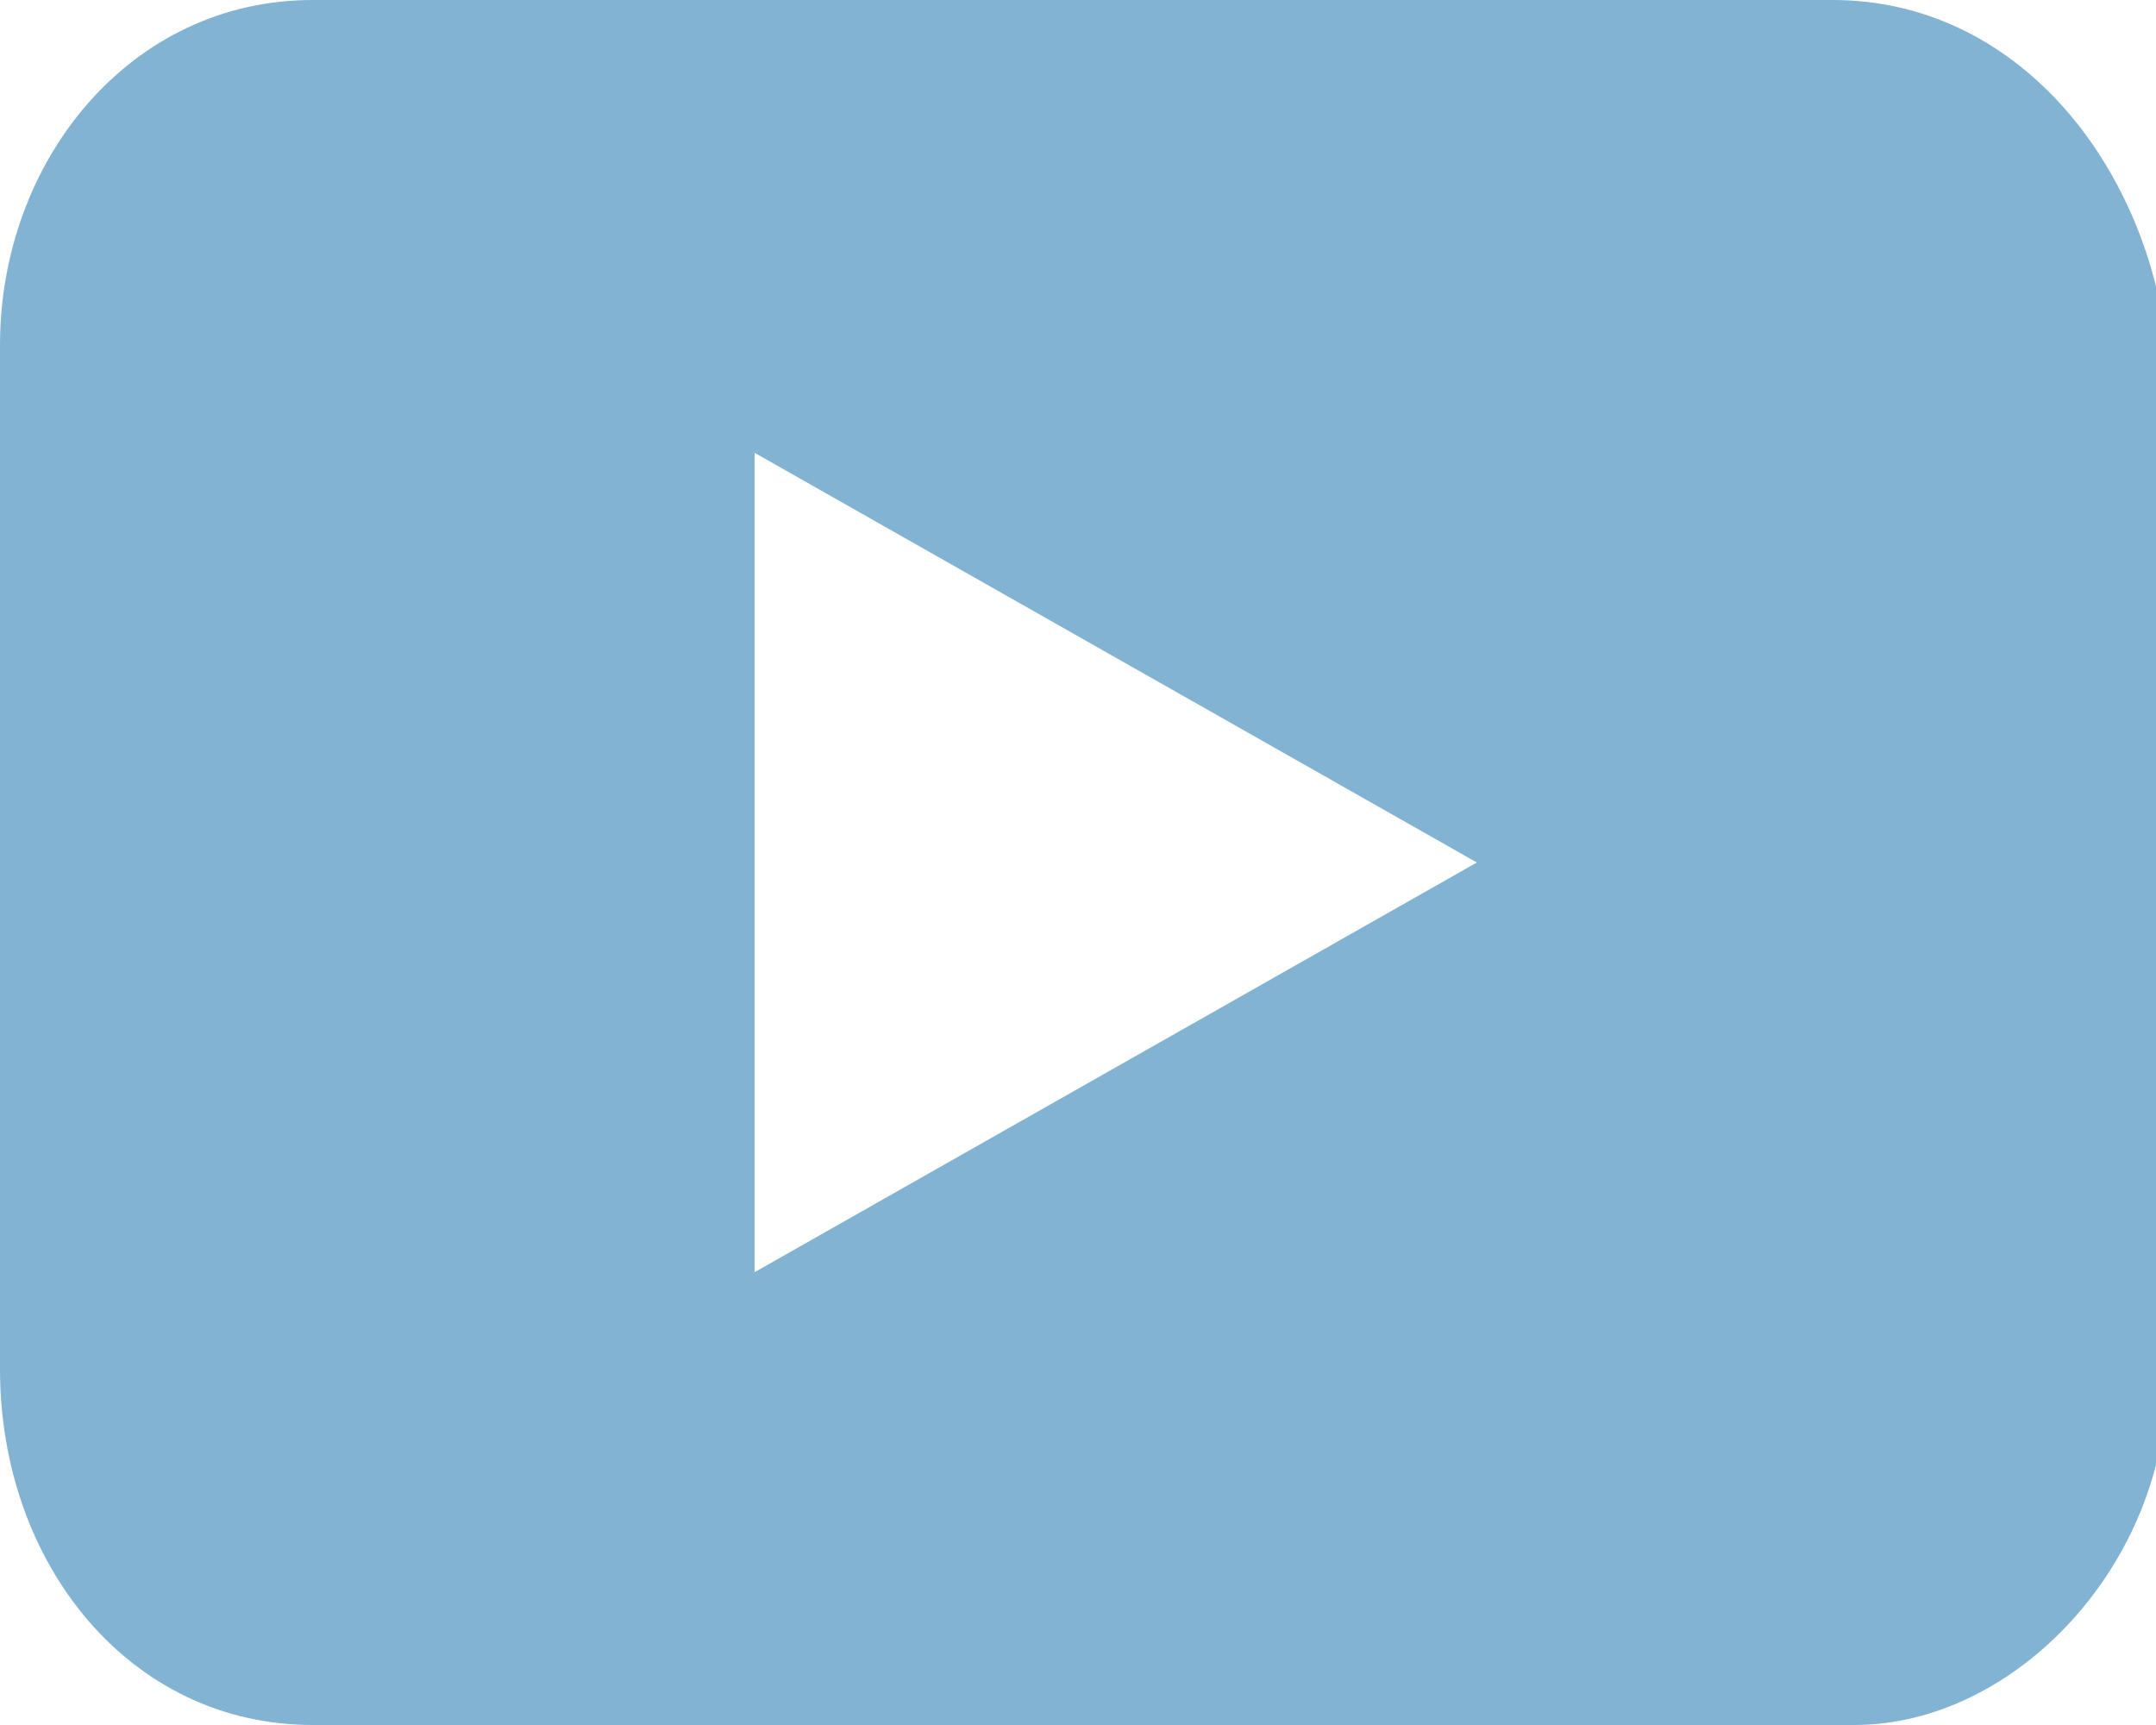
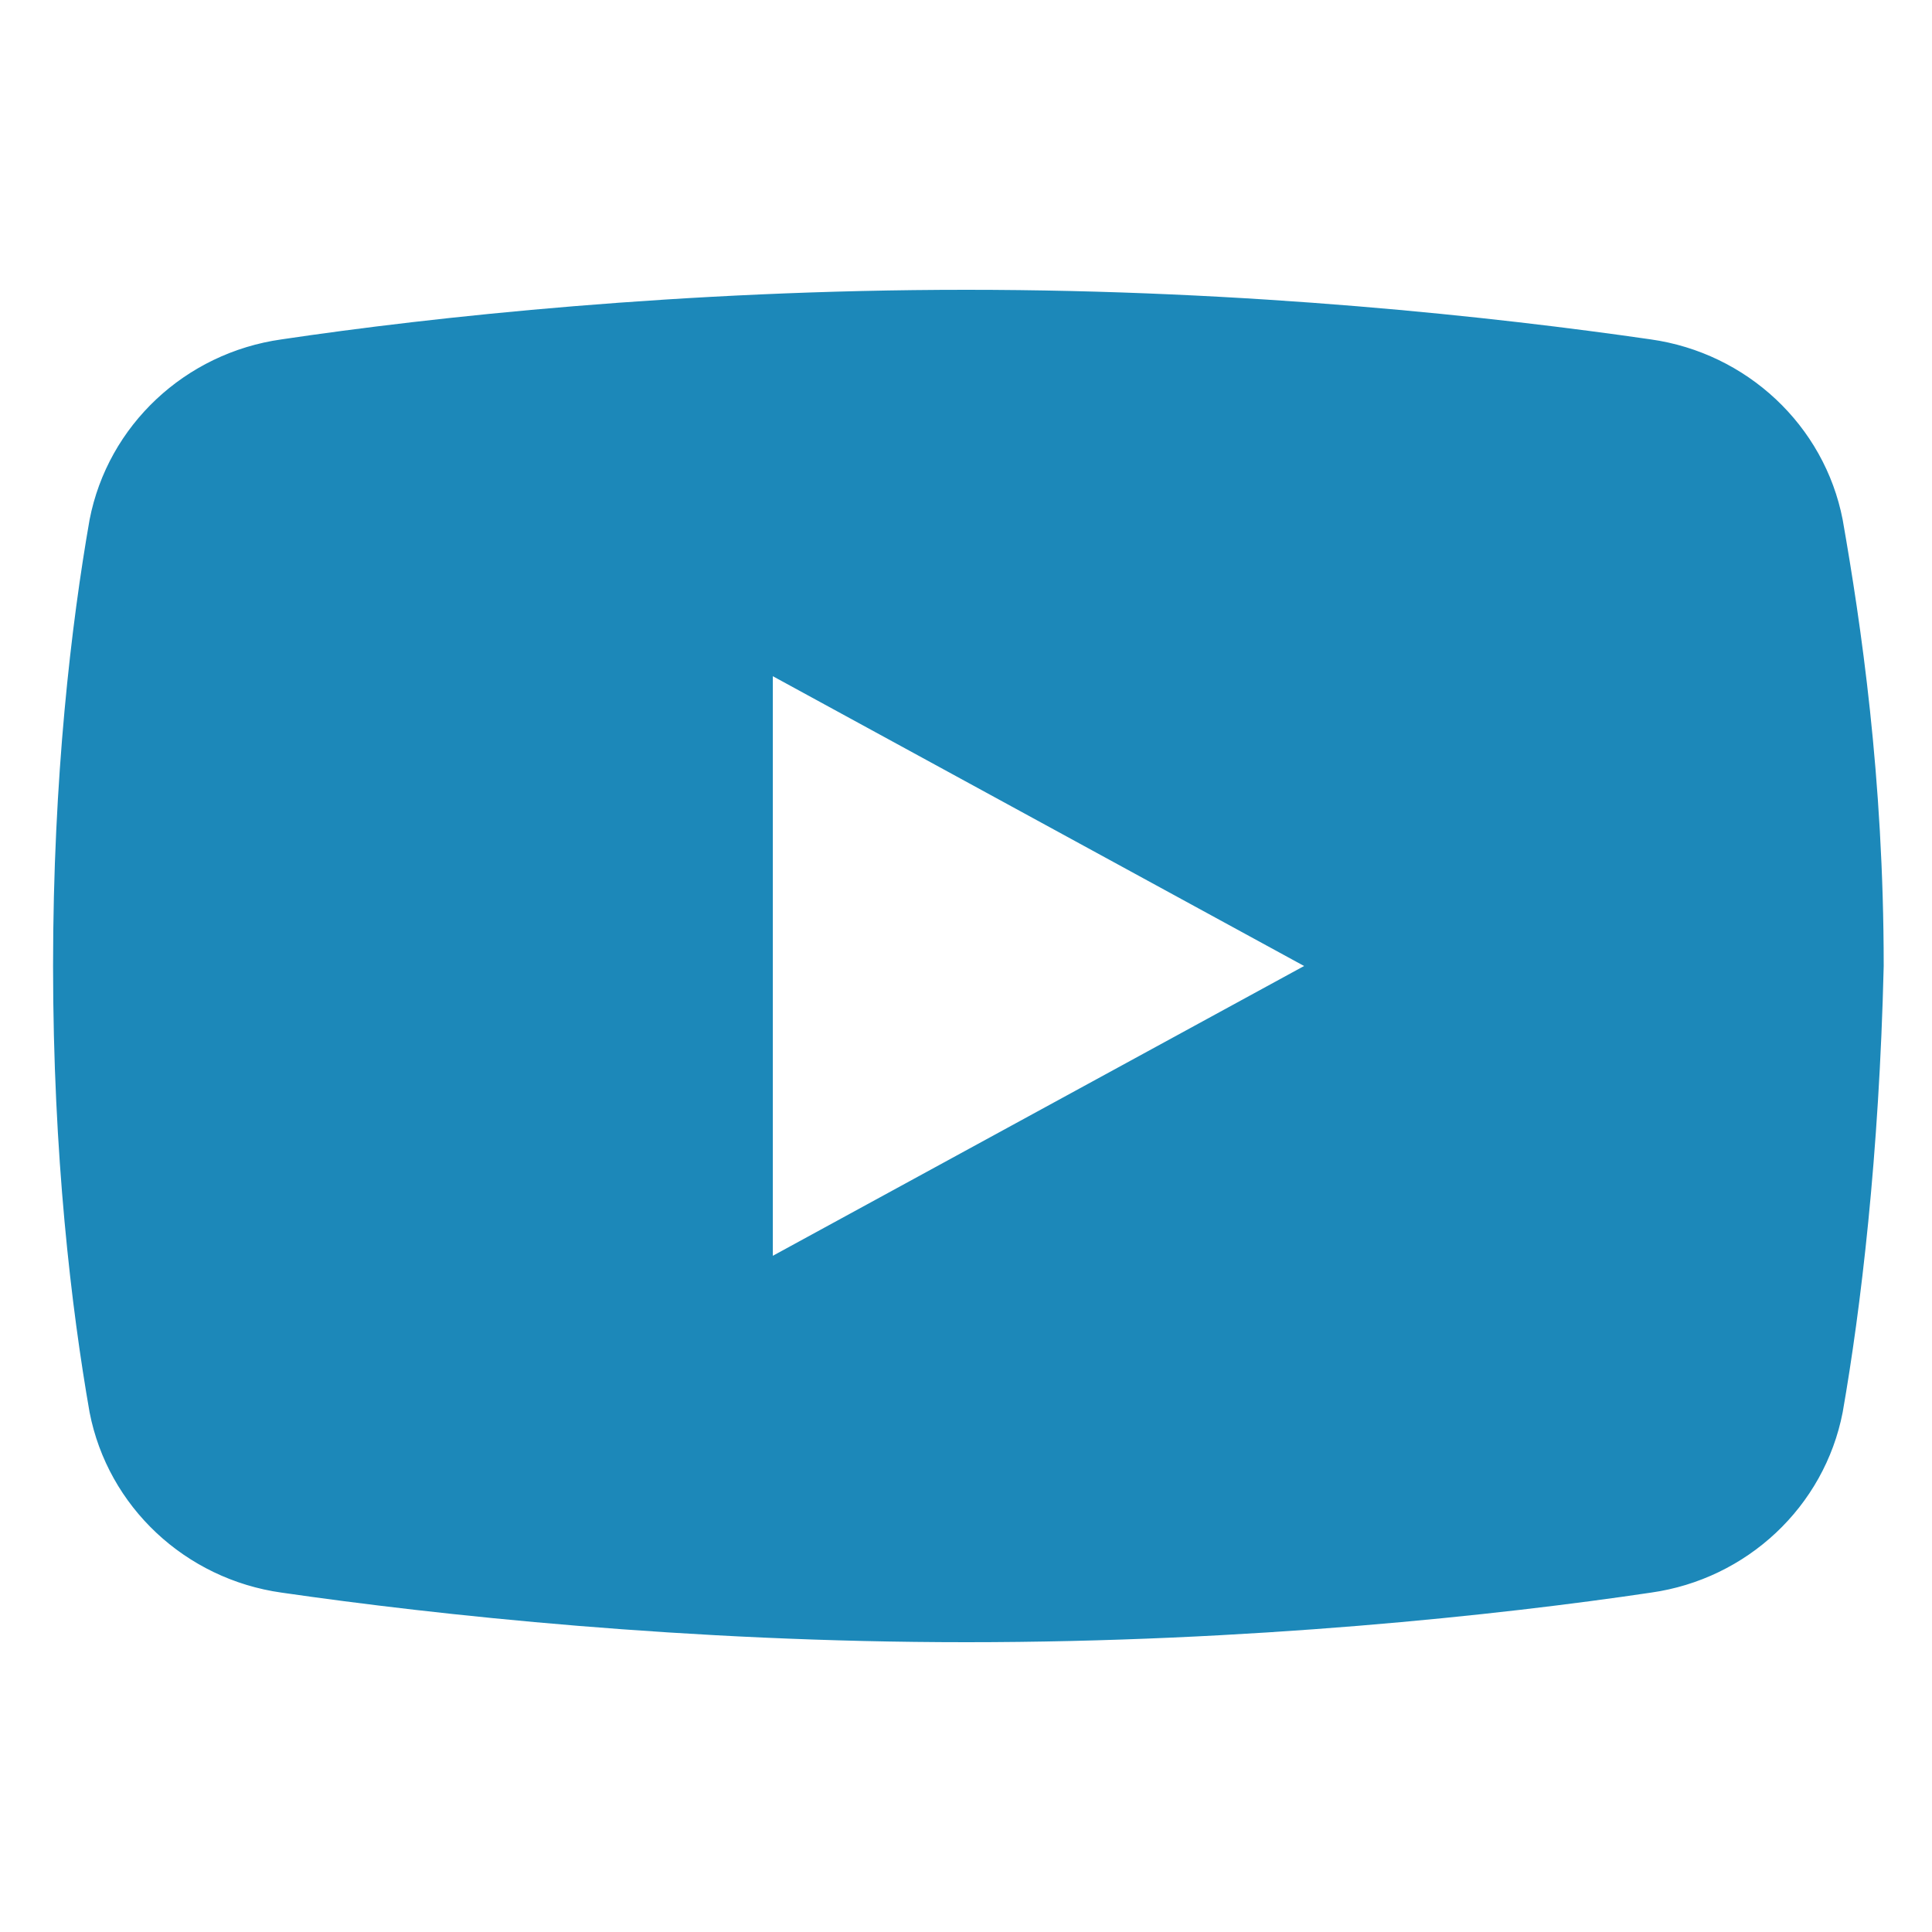
- <svg xmlns="http://www.w3.org/2000/svg" width="20" height="16" viewBox="0 0 20 16" fill="none">
-   <path d="M17 0H2.9C1.2 0 0 1.5 0 3.2V12.7C0 14.5 1.2 16 2.9 16H17.2C18.7 16 20.1 14.5 20.1 12.8V3.2C19.9 1.5 18.7 0 17 0ZM7 11.8V4.2L13.7 8L7 11.8Z" fill="#83B3D3" />
+ <svg xmlns="http://www.w3.org/2000/svg" viewBox="0 0 30 30" width="30px" height="30px">
+   <g id="surface301453455">
+     <path style=" stroke:none;fill-rule:nonzero;fill:rgb(10.98%,53.333%,72.549%);fill-opacity:1;" d="M 28.219 21.629 C 27.934 23.098 26.73 24.219 25.242 24.43 C 22.902 24.777 19.379 25.125 14.984 25.125 C 10.66 25.125 7.066 24.723 4.656 24.375 C 3.164 24.164 1.961 23.043 1.676 21.574 C 1.395 19.965 1.129 17.961 1.129 15.02 C 1.129 12.078 1.426 9.98 1.711 8.371 C 1.992 6.902 3.199 5.781 4.688 5.57 C 7.027 5.223 10.621 4.781 15.016 4.781 C 19.41 4.781 22.863 5.273 25.273 5.625 C 26.762 5.836 27.969 6.953 28.25 8.426 C 28.535 10.035 28.875 12.133 28.875 15.074 C 28.805 18.012 28.504 20.02 28.219 21.629 Z M 28.219 21.629 " />
+     <path style=" stroke:none;fill-rule:nonzero;fill:rgb(10.98%,53.333%,72.549%);fill-opacity:1;" d="M 15.004 5.25 C 19.363 5.25 23.133 5.664 25.531 6.012 C 26.711 6.18 27.652 7.062 27.871 8.199 C 28.141 9.727 28.5 12.094 28.5 14.98 C 28.422 18.266 28.074 20.664 27.875 21.789 C 27.652 22.938 26.711 23.82 25.523 23.988 C 23.992 24.219 19.902 24.75 15.004 24.75 C 10.41 24.75 6.438 24.273 4.473 23.988 C 3.293 23.82 2.352 22.938 2.133 21.801 C 1.879 20.359 1.574 18.012 1.574 15 C 1.574 11.988 1.879 9.641 2.129 8.211 C 2.352 7.062 3.293 6.18 4.48 6.012 C 6.012 5.781 10.102 5.25 15.004 5.25 M 15.004 4.5 C 10.605 4.5 6.707 4.922 4.371 5.27 C 2.879 5.48 1.676 6.602 1.391 8.07 C 1.109 9.68 0.824 12.059 0.824 15 C 0.824 17.941 1.109 20.32 1.391 21.93 C 1.676 23.398 2.879 24.52 4.371 24.73 C 6.777 25.078 10.68 25.5 15.004 25.5 C 19.398 25.5 23.297 25.078 25.637 24.73 C 27.125 24.52 28.328 23.398 28.613 21.93 C 28.895 20.32 29.18 17.941 29.25 15 C 29.25 12.059 28.895 9.68 28.613 8.07 C 28.328 6.602 27.121 5.48 25.633 5.27 C 23.223 4.922 19.398 4.5 15.004 4.5 Z M 15.004 4.5 " />
+     <path style=" stroke:none;fill-rule:nonzero;fill:rgb(100%,100%,100%);fill-opacity:1;" d="M 12 19.5 L 12 10.5 L 20.25 15 Z M 12 19.5 " />
+   </g>
</svg>
